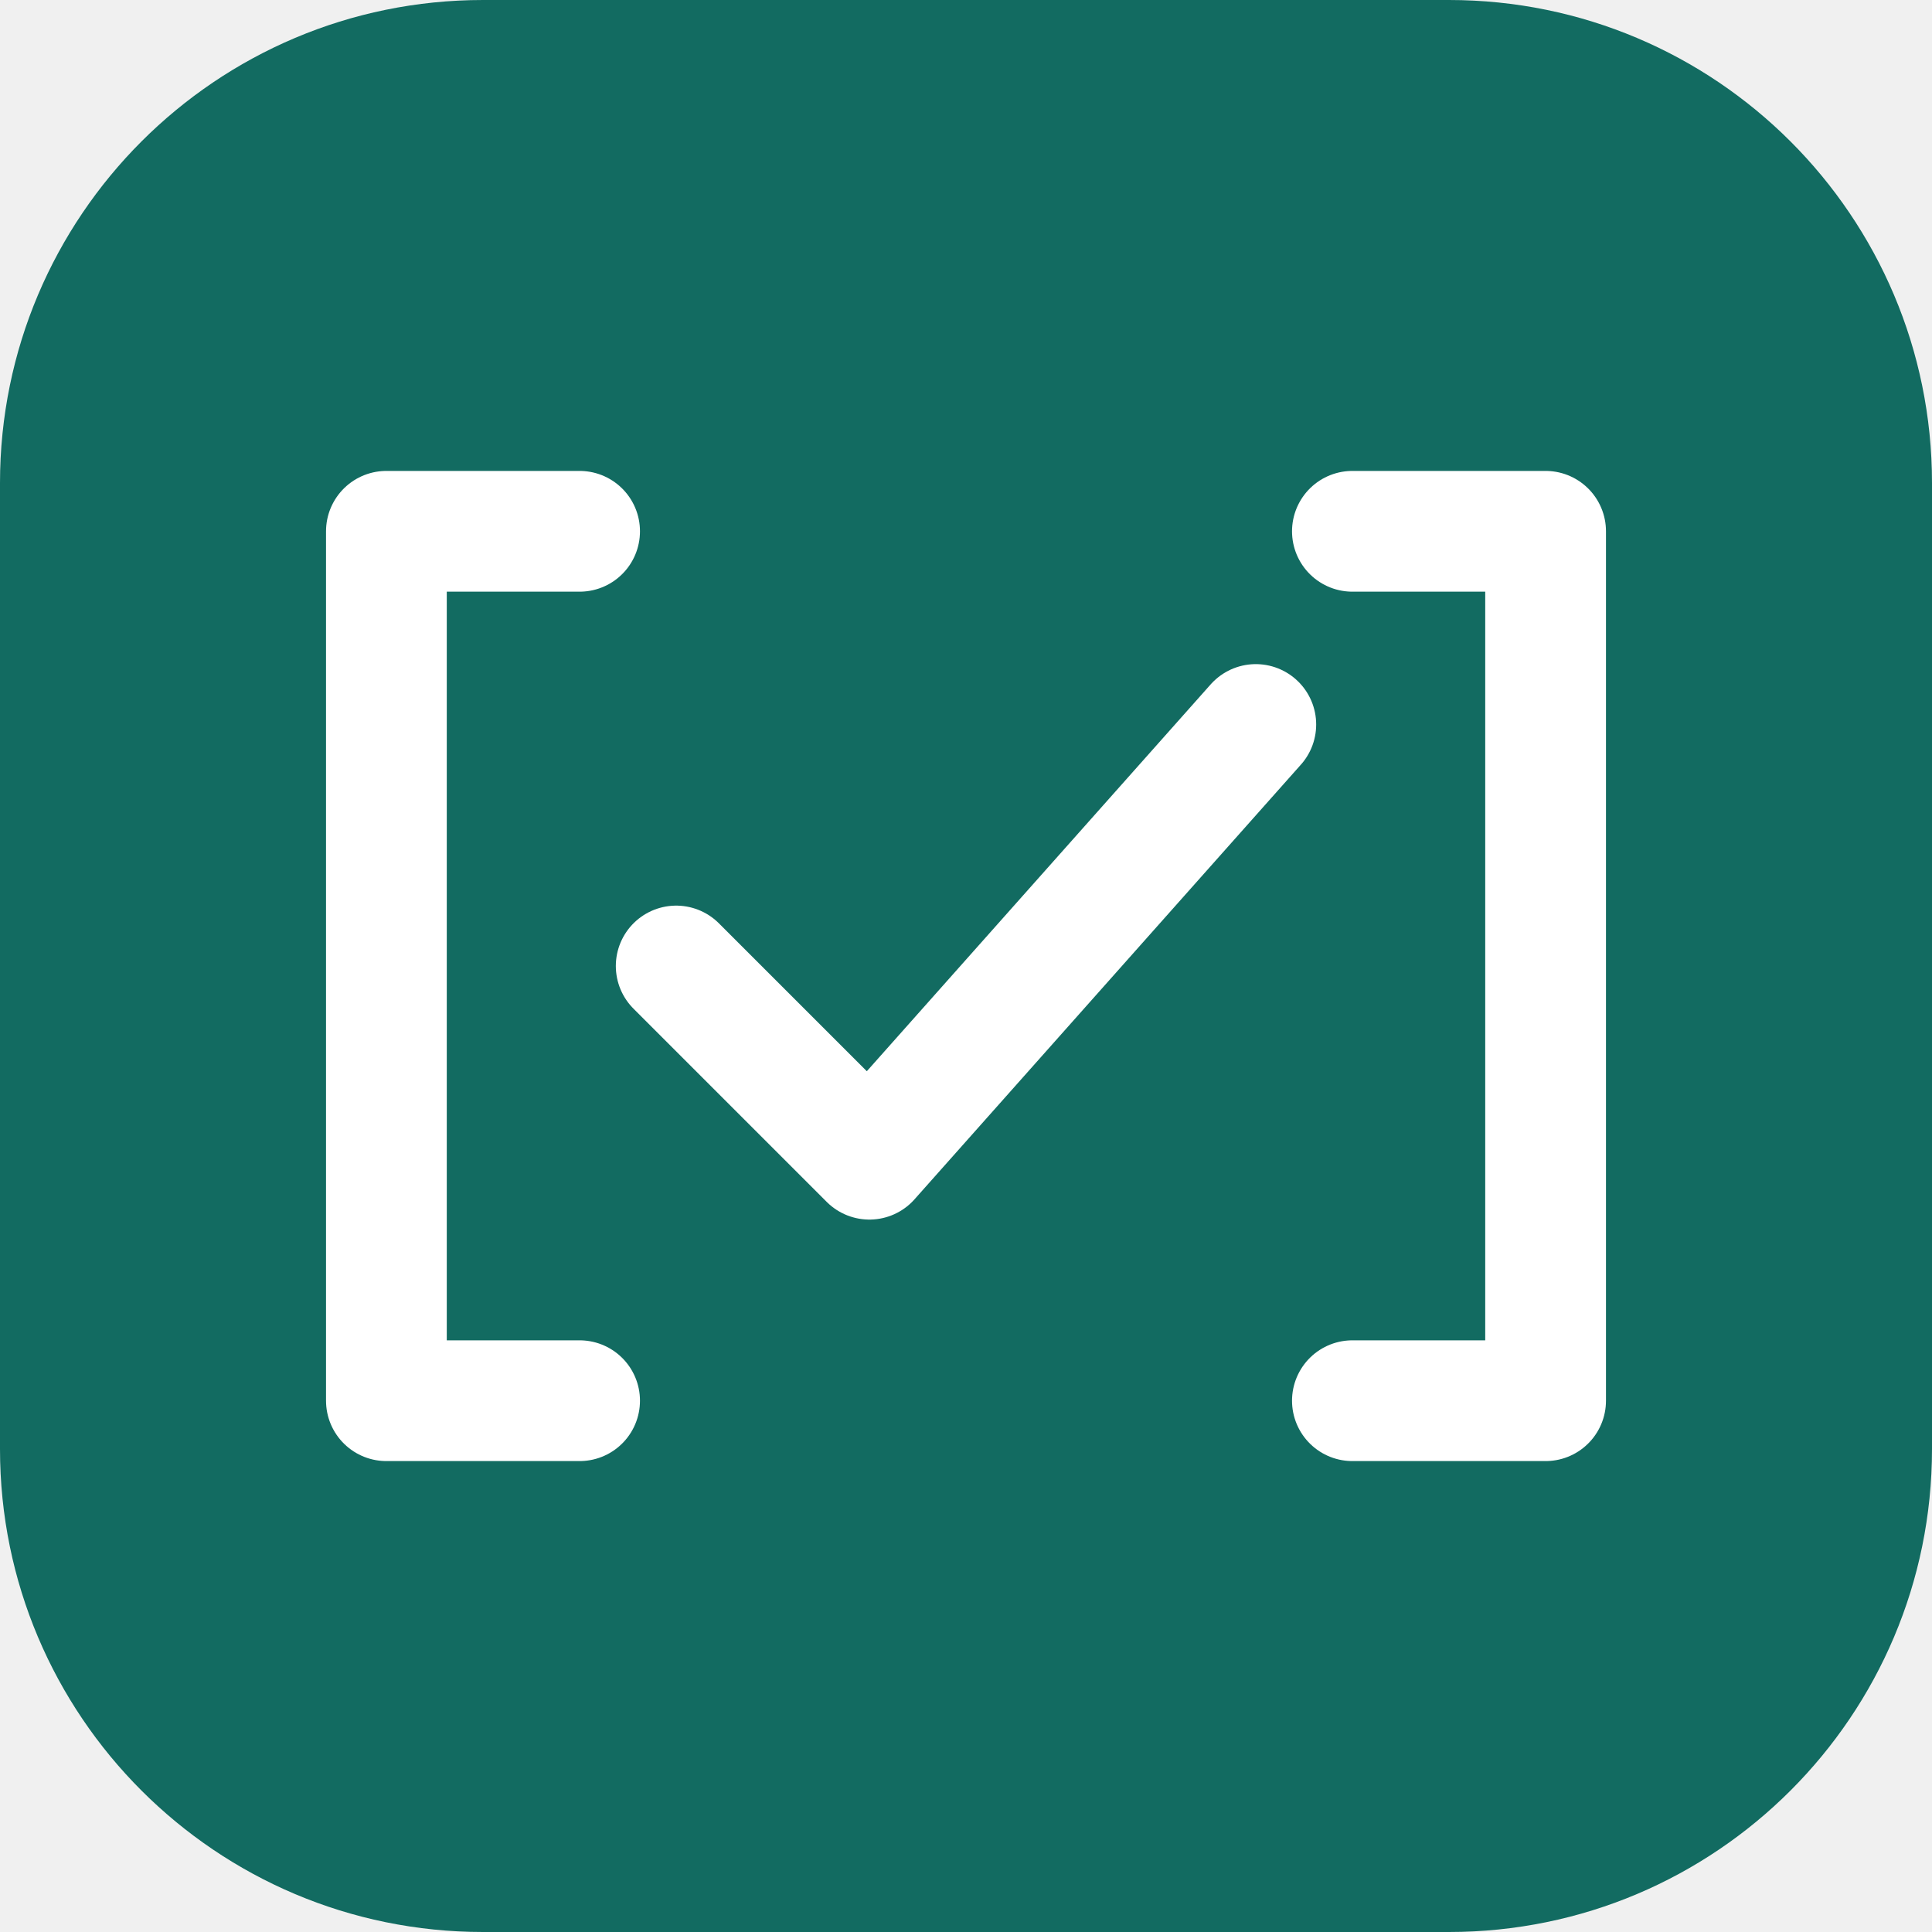
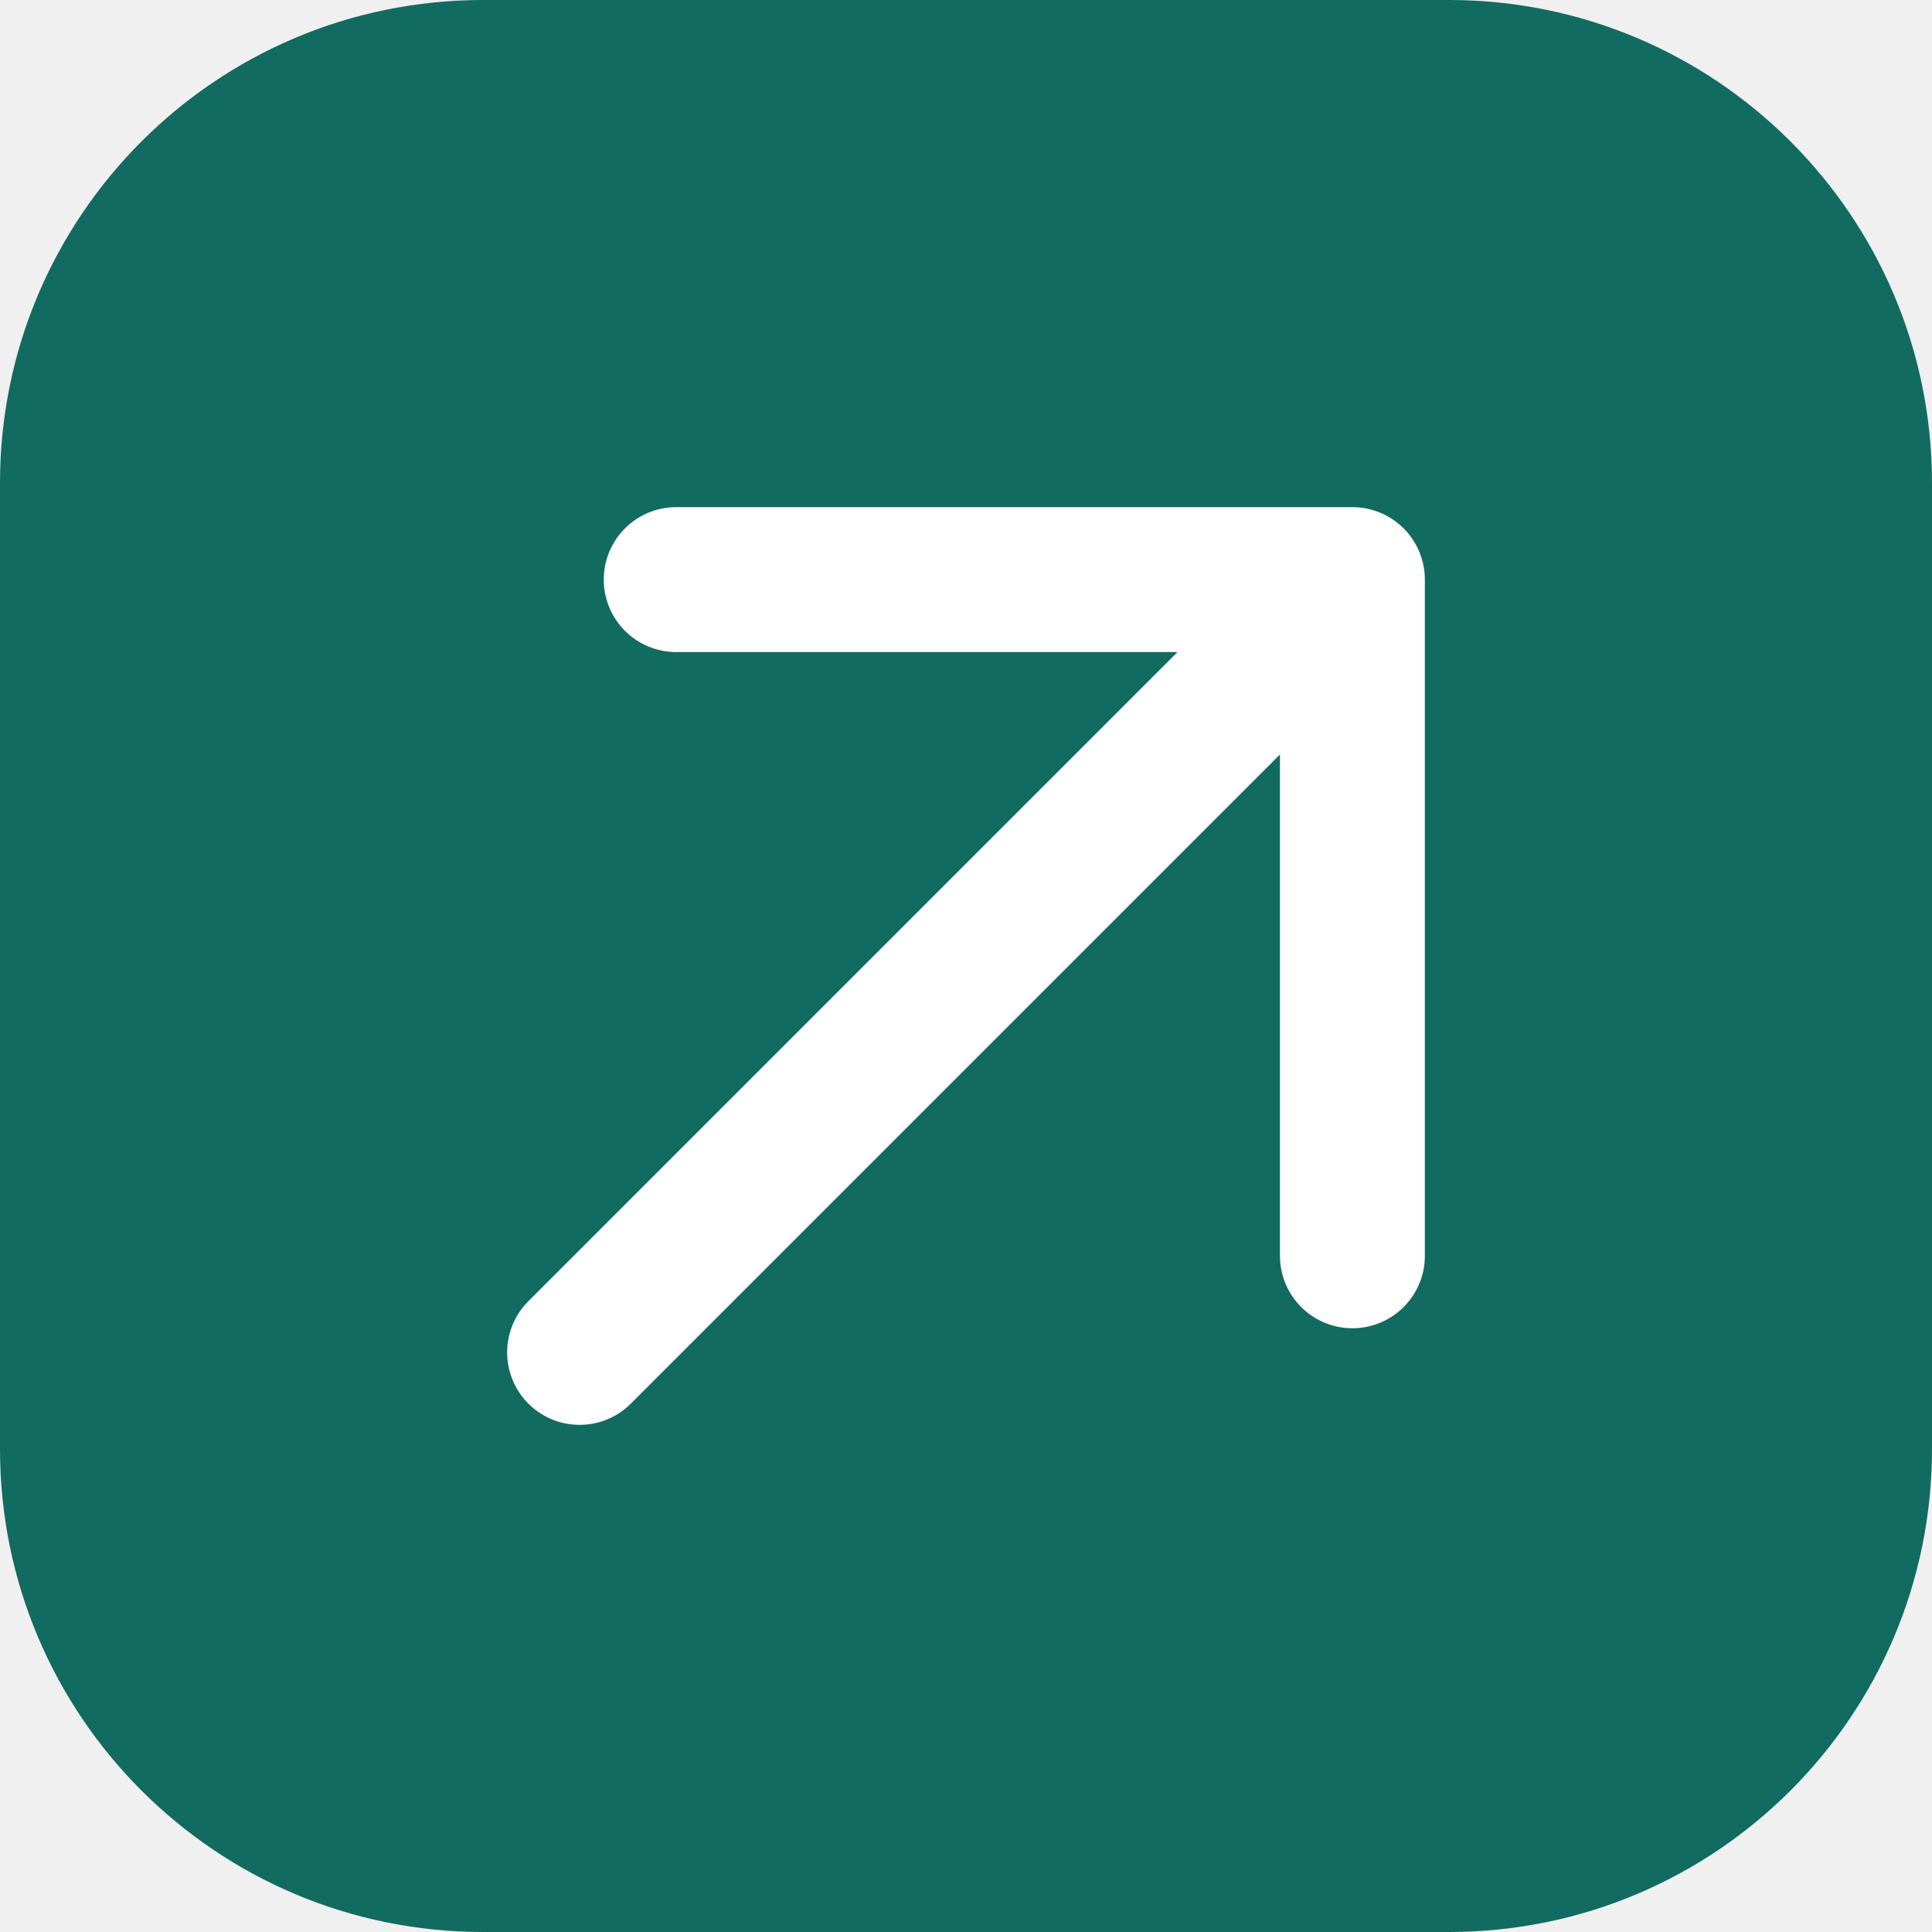
<svg xmlns="http://www.w3.org/2000/svg" viewBox="0 0 40 40">
  <rect width="40" height="40" rx="10" fill="#126b61" />
-   <path d="M12 11H8v18h4m16-18h4v18h-4M14 20l4 4 8-9" fill="none" stroke="white" stroke-width="2.5" stroke-linecap="round" stroke-linejoin="round" />
+   <path d="M12 28 28 12M14 12h14v14" fill="none" stroke="white" stroke-width="3" stroke-linecap="round" stroke-linejoin="round" />
</svg>
